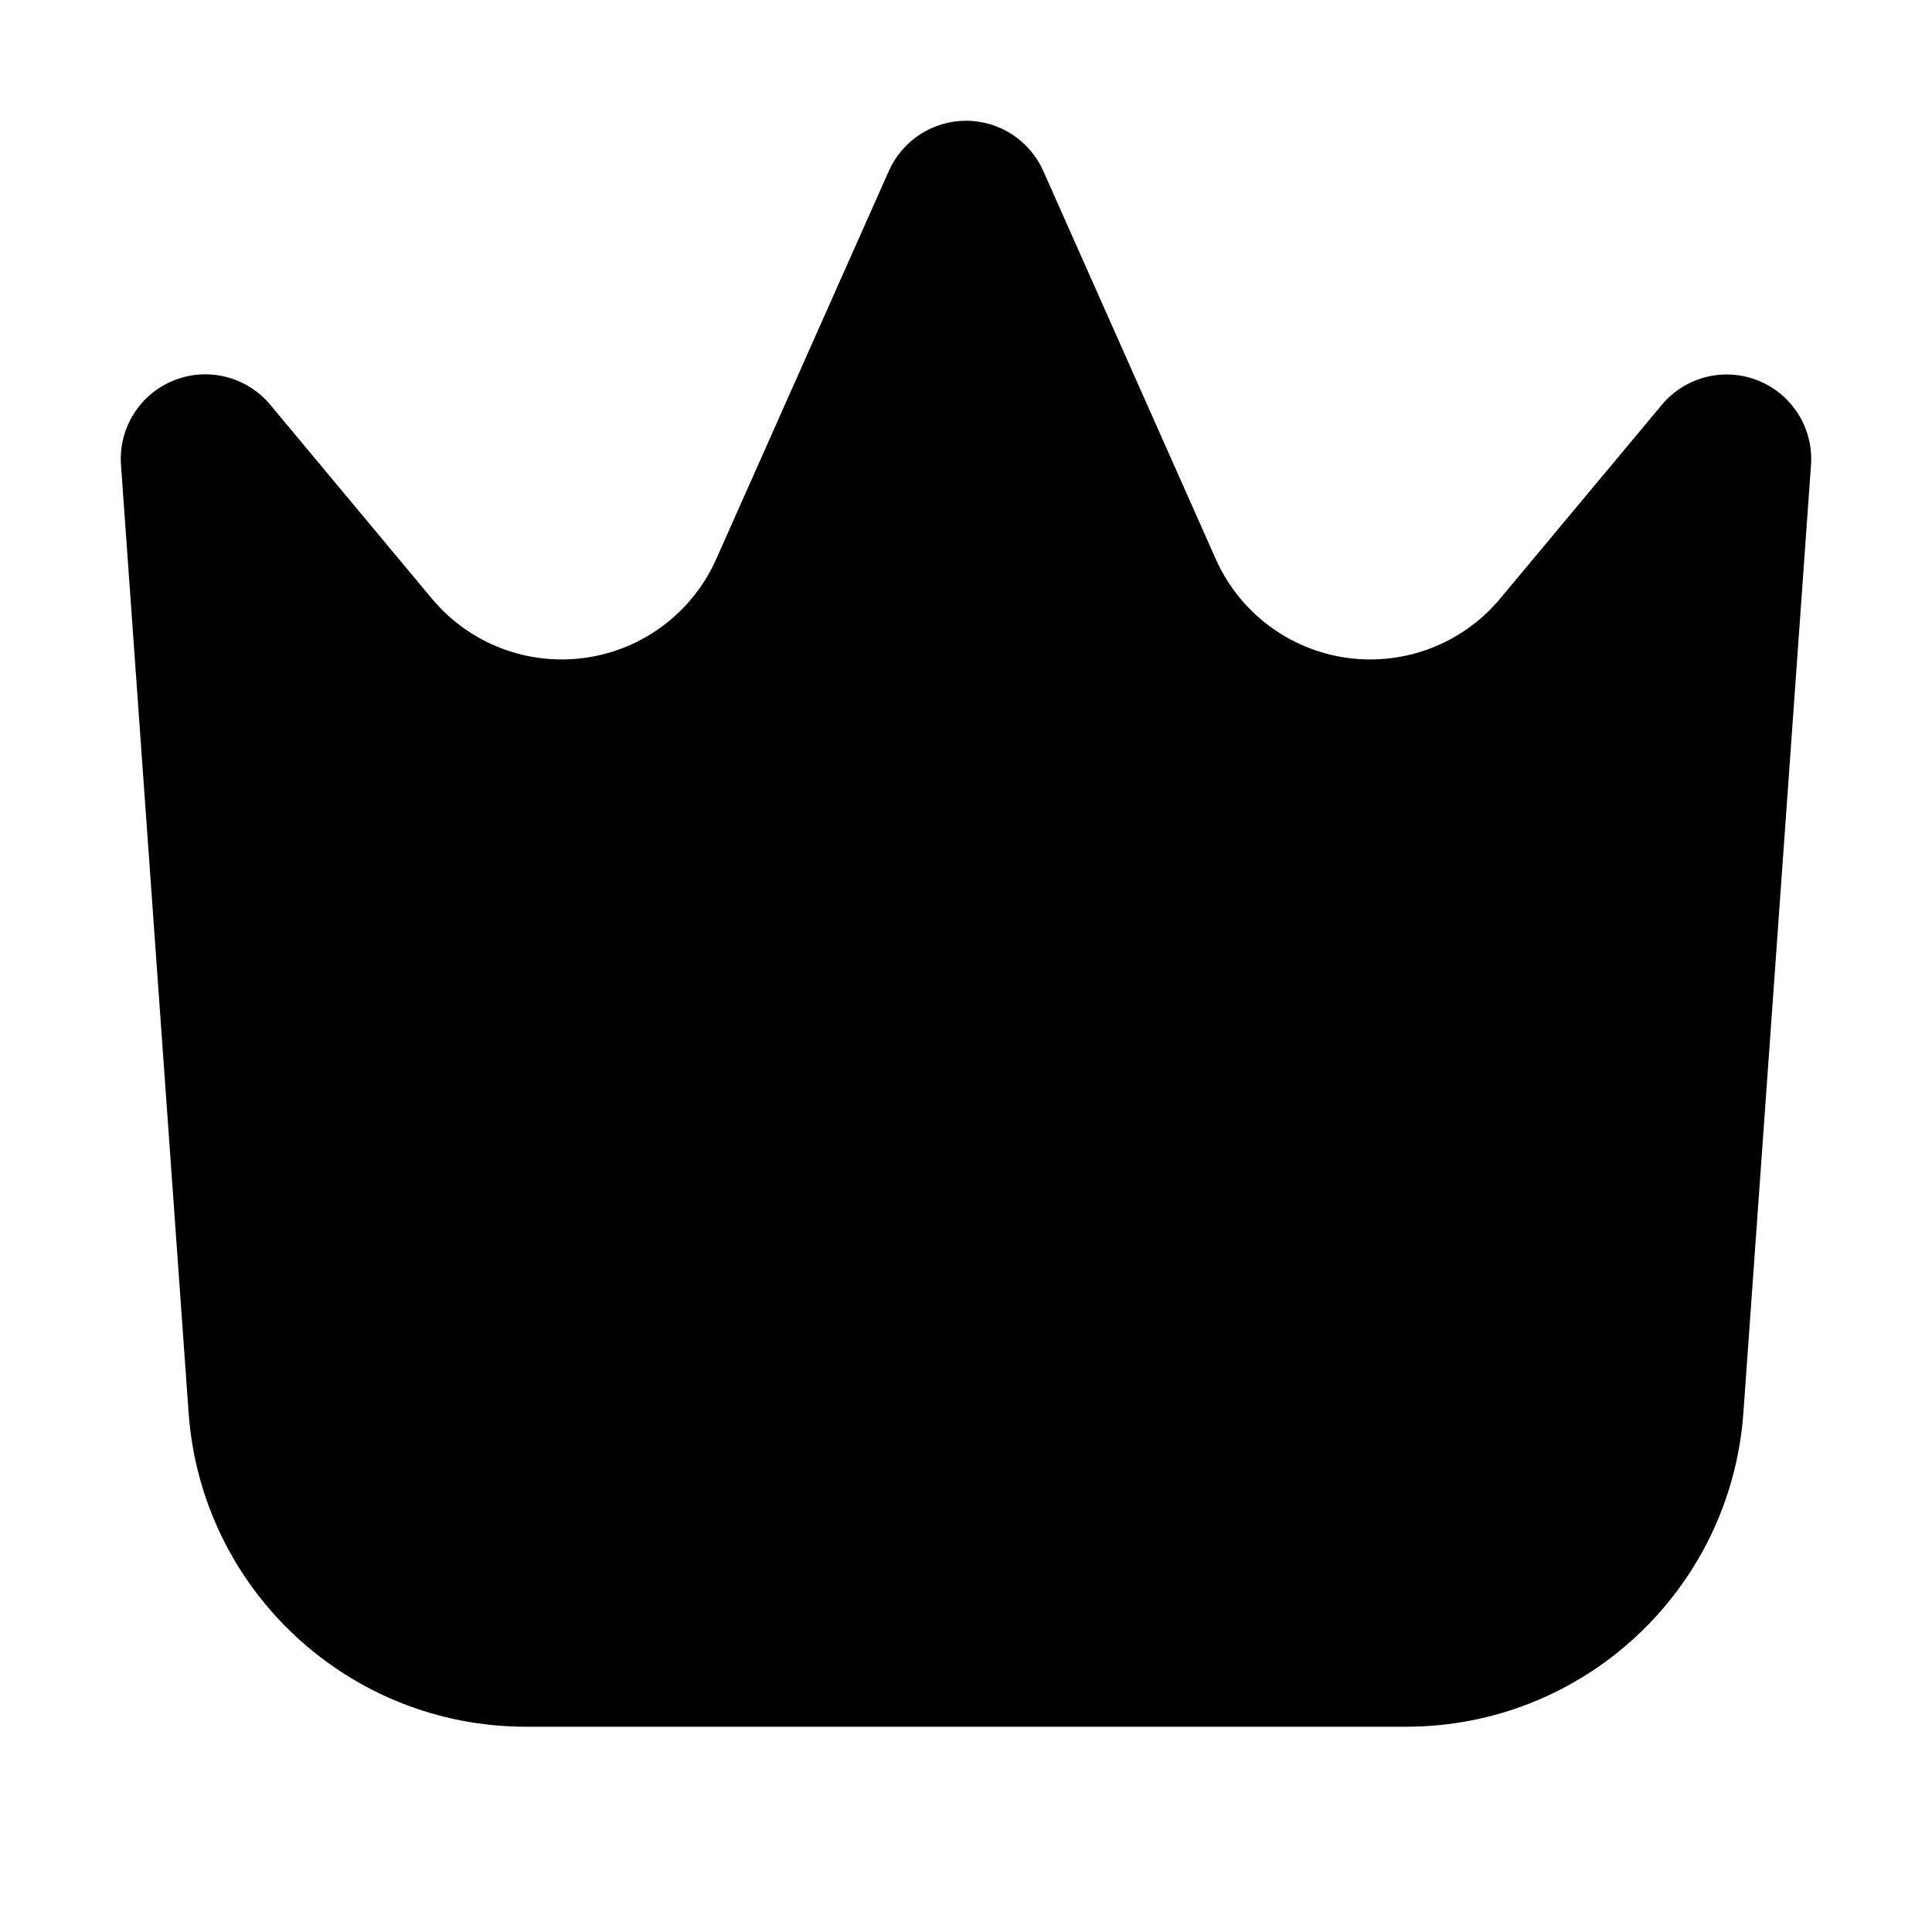
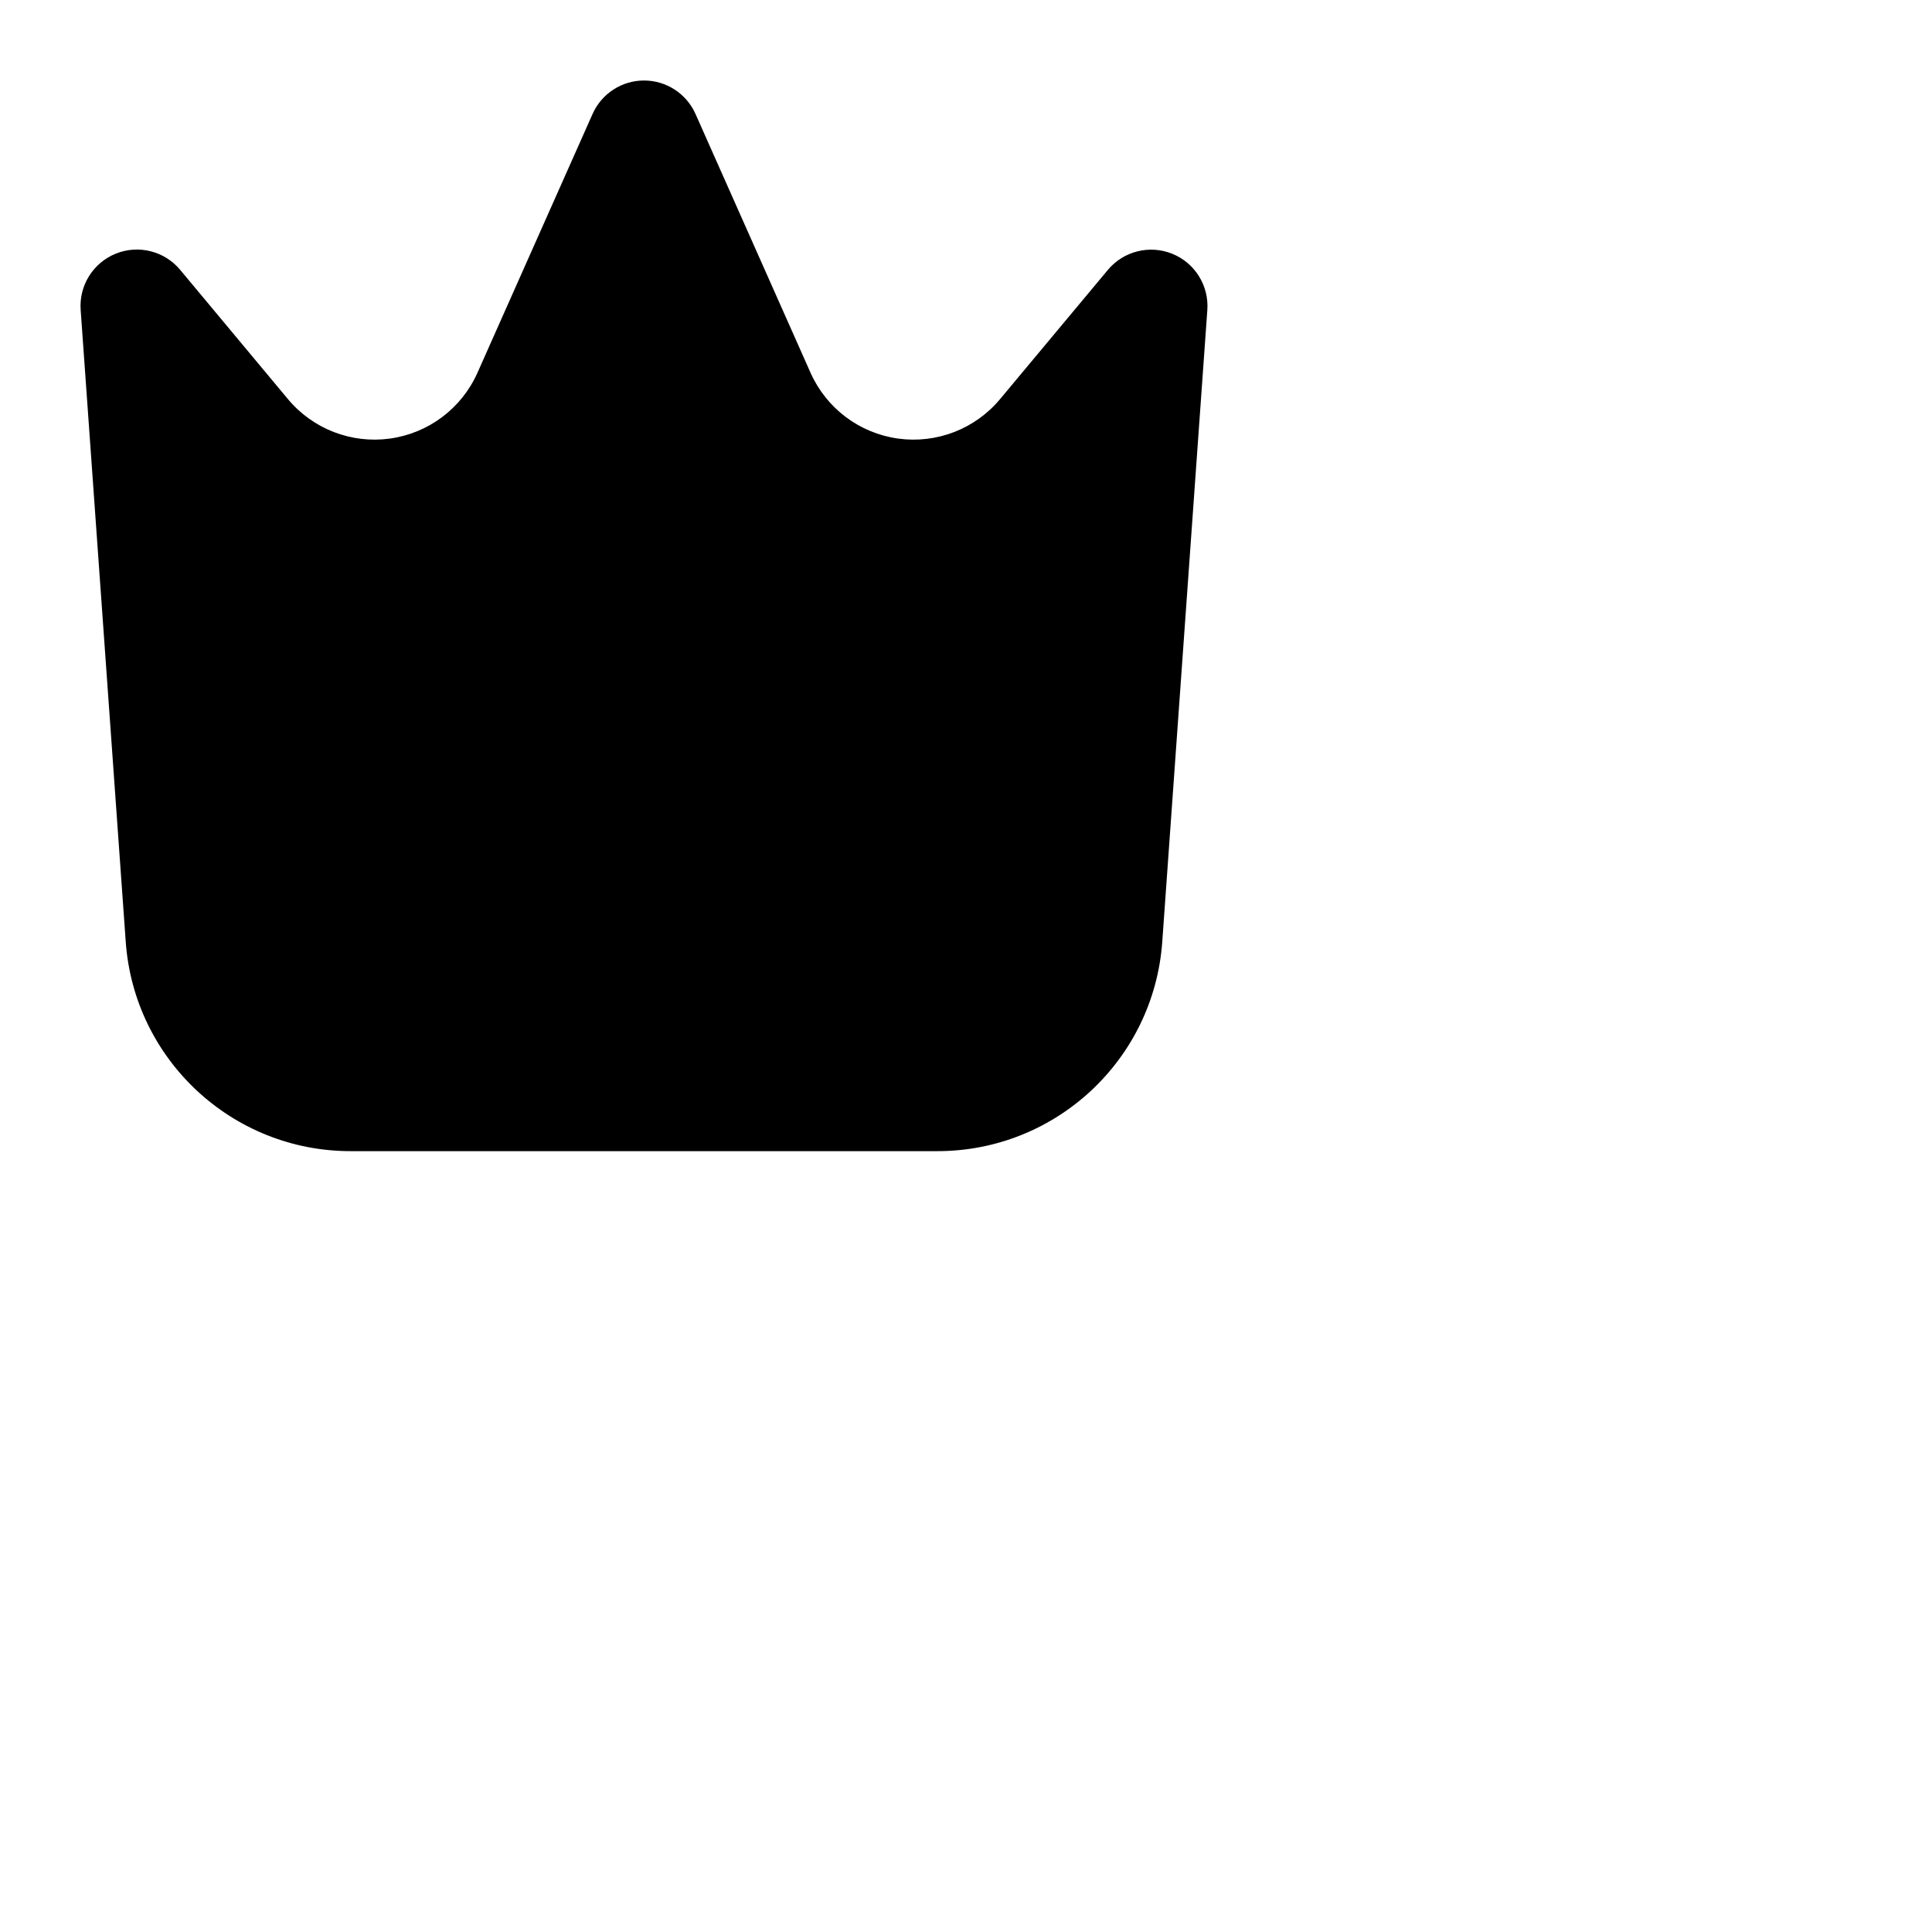
- <svg xmlns="http://www.w3.org/2000/svg" fill="none" viewBox="0 0 16 16">
+ <svg xmlns="http://www.w3.org/2000/svg" fill="none" viewBox="0 0 24 24">
  <path fill="currentColor" fill-rule="evenodd" d="M8 1a.7.7 0 01.64.416l1.429 3.215a1.4 1.4 0 002.354.327l1.34-1.606a.7.7 0 011.235.498l-.56 7.85a2.8 2.8 0 01-2.793 2.6h-7.29a2.8 2.8 0 01-2.793-2.6l-.56-7.85a.7.7 0 011.236-.498l1.339 1.606a1.4 1.4 0 002.354-.327l1.43-3.215A.7.7 0 018 1z" clip-rule="evenodd" />
</svg>
